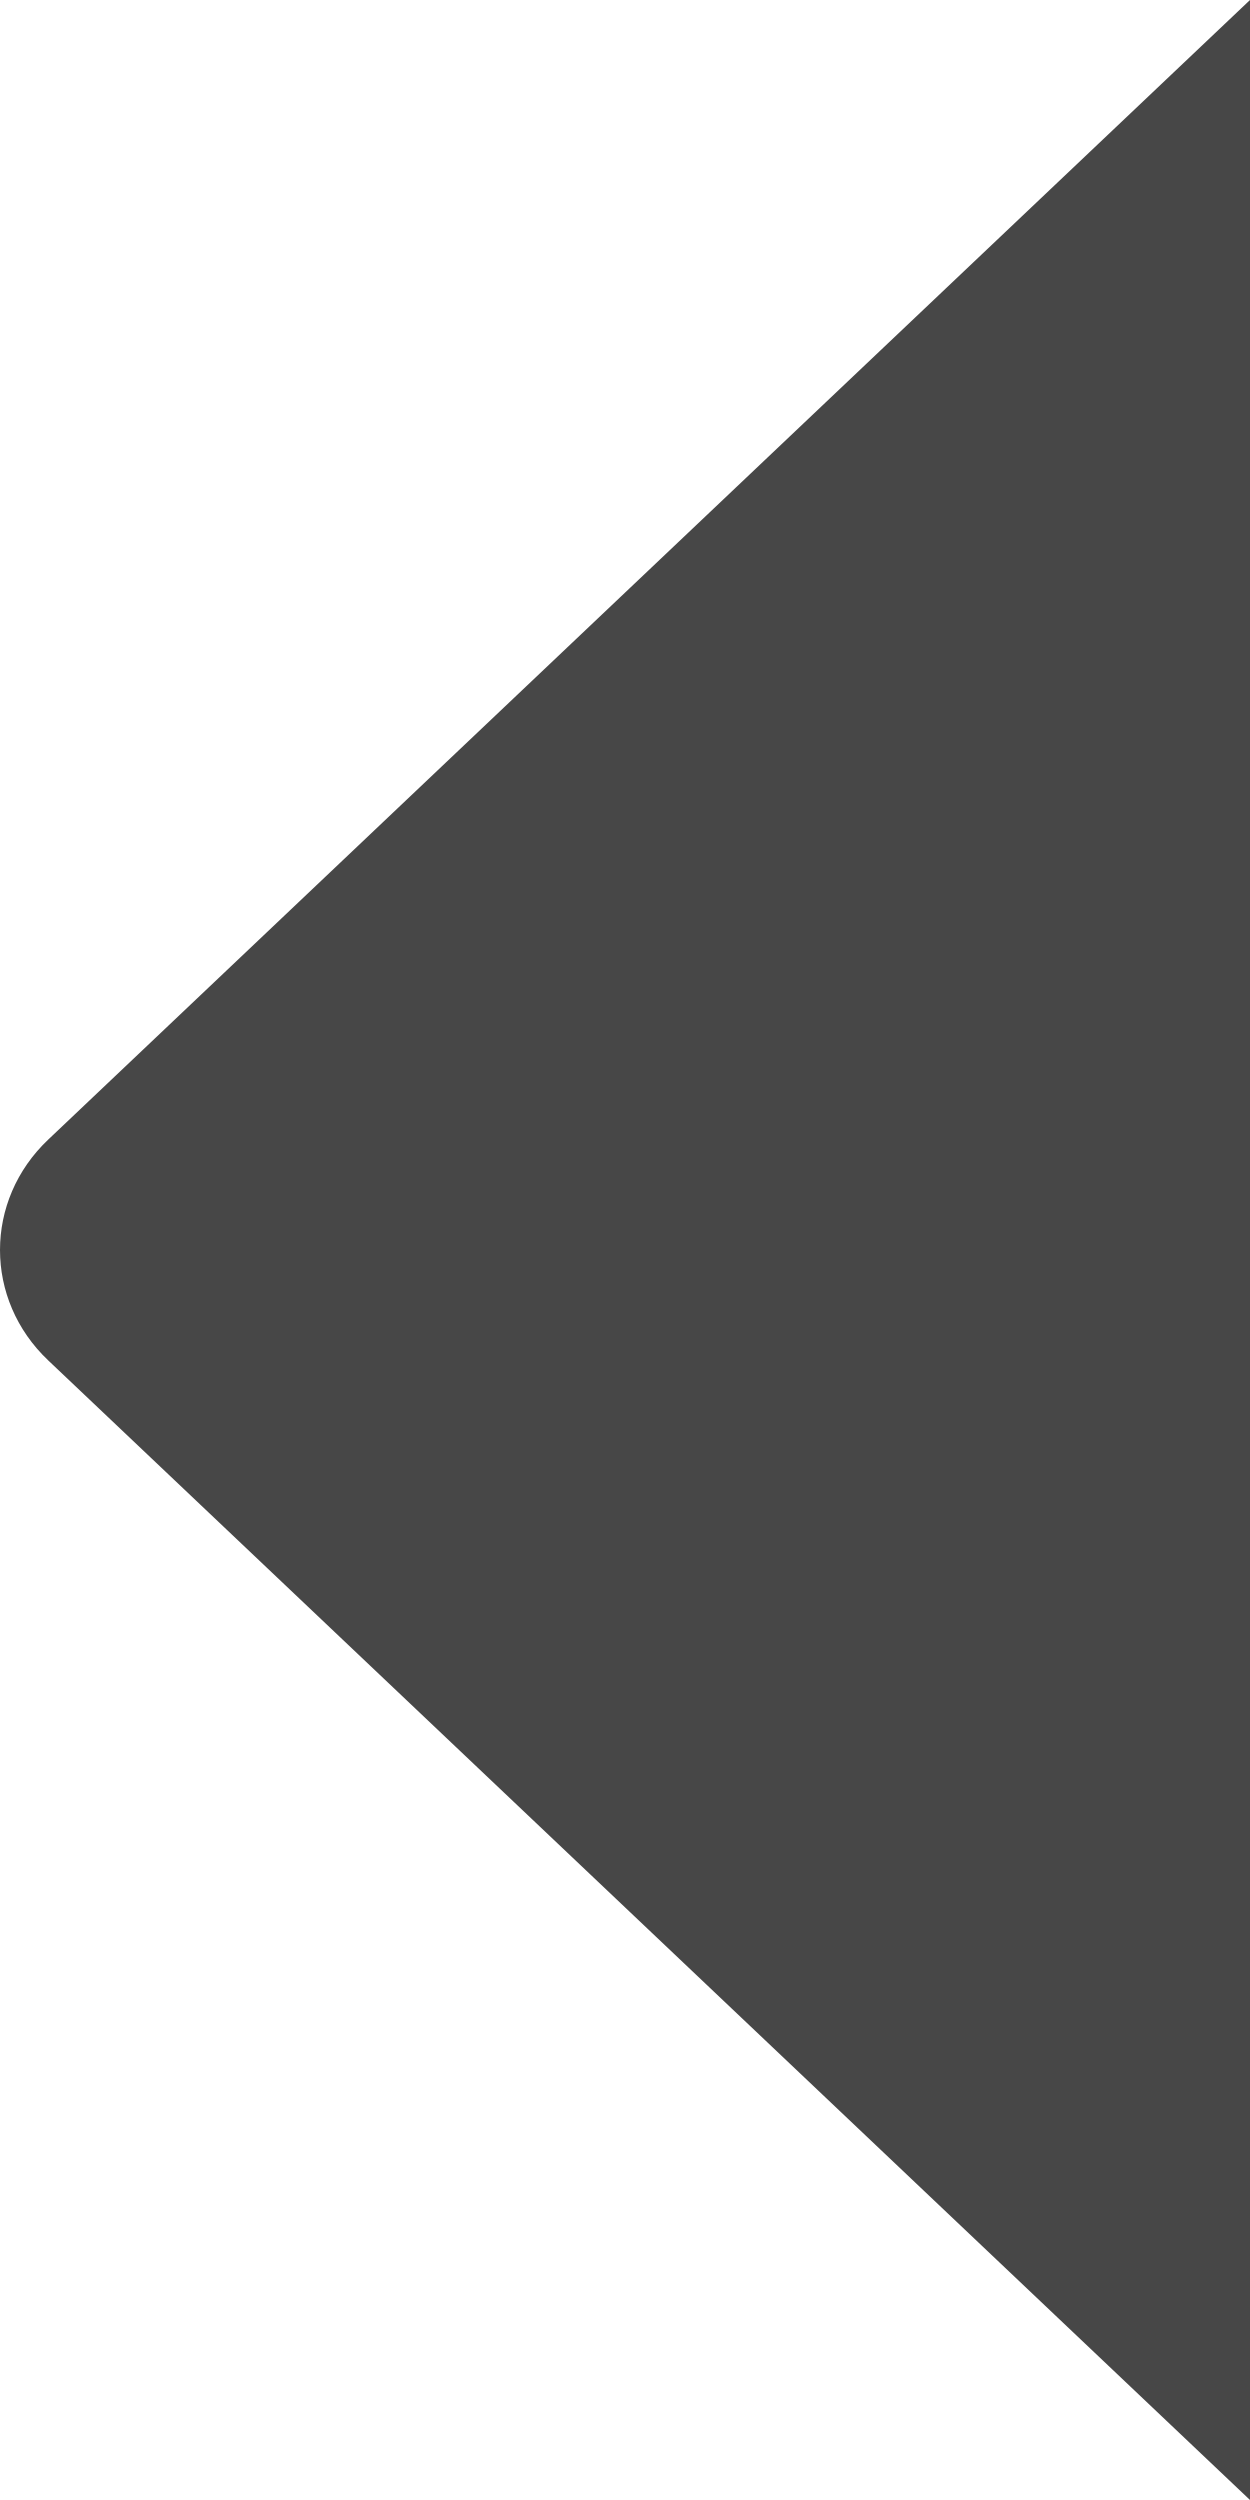
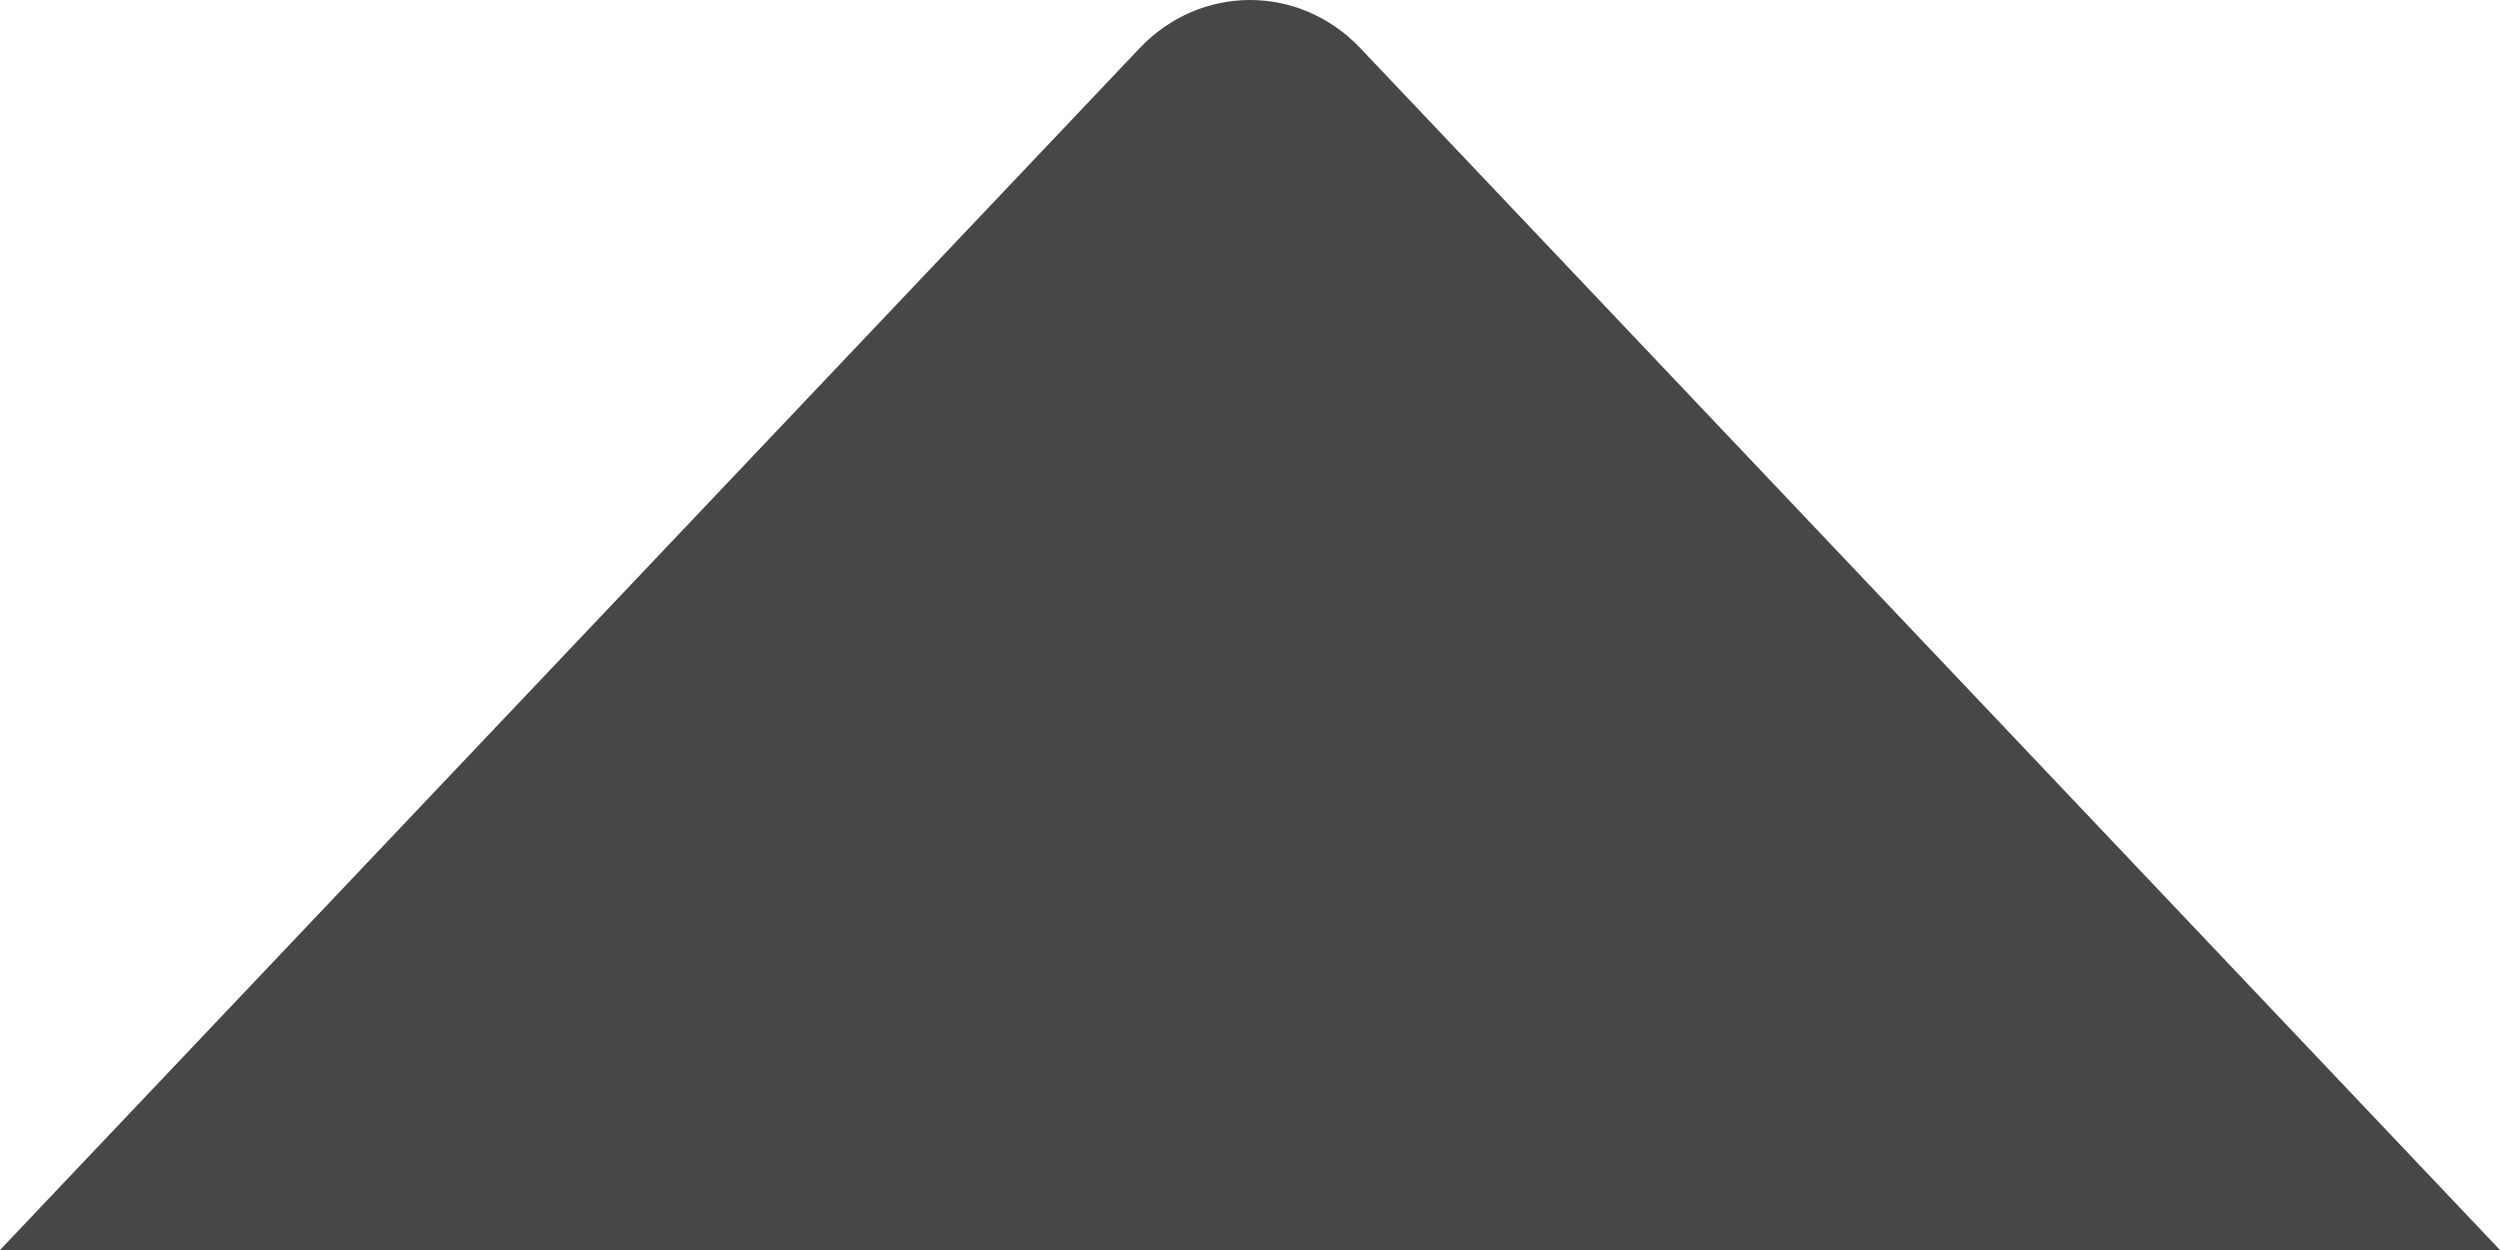
- <svg xmlns="http://www.w3.org/2000/svg" width="8" height="16" viewBox="0 0 8 16" fill="none">
-   <path d="M8 3.46501e-06L0.309 7.293C-0.103 7.683 -0.103 8.317 0.309 8.707L8 16L8 3.46501e-06Z" fill="#0A0A0A" fill-opacity="0.75" />
+ <svg xmlns="http://www.w3.org/2000/svg" width="32" height="16" viewBox="0 0 32 16" fill="none">
+   <path d="M32 16L17.414 0.618C16.633 -0.206 15.367 -0.206 14.586 0.618L0 16H32Z" fill="#0A0A0A" fill-opacity="0.75" />
</svg>
